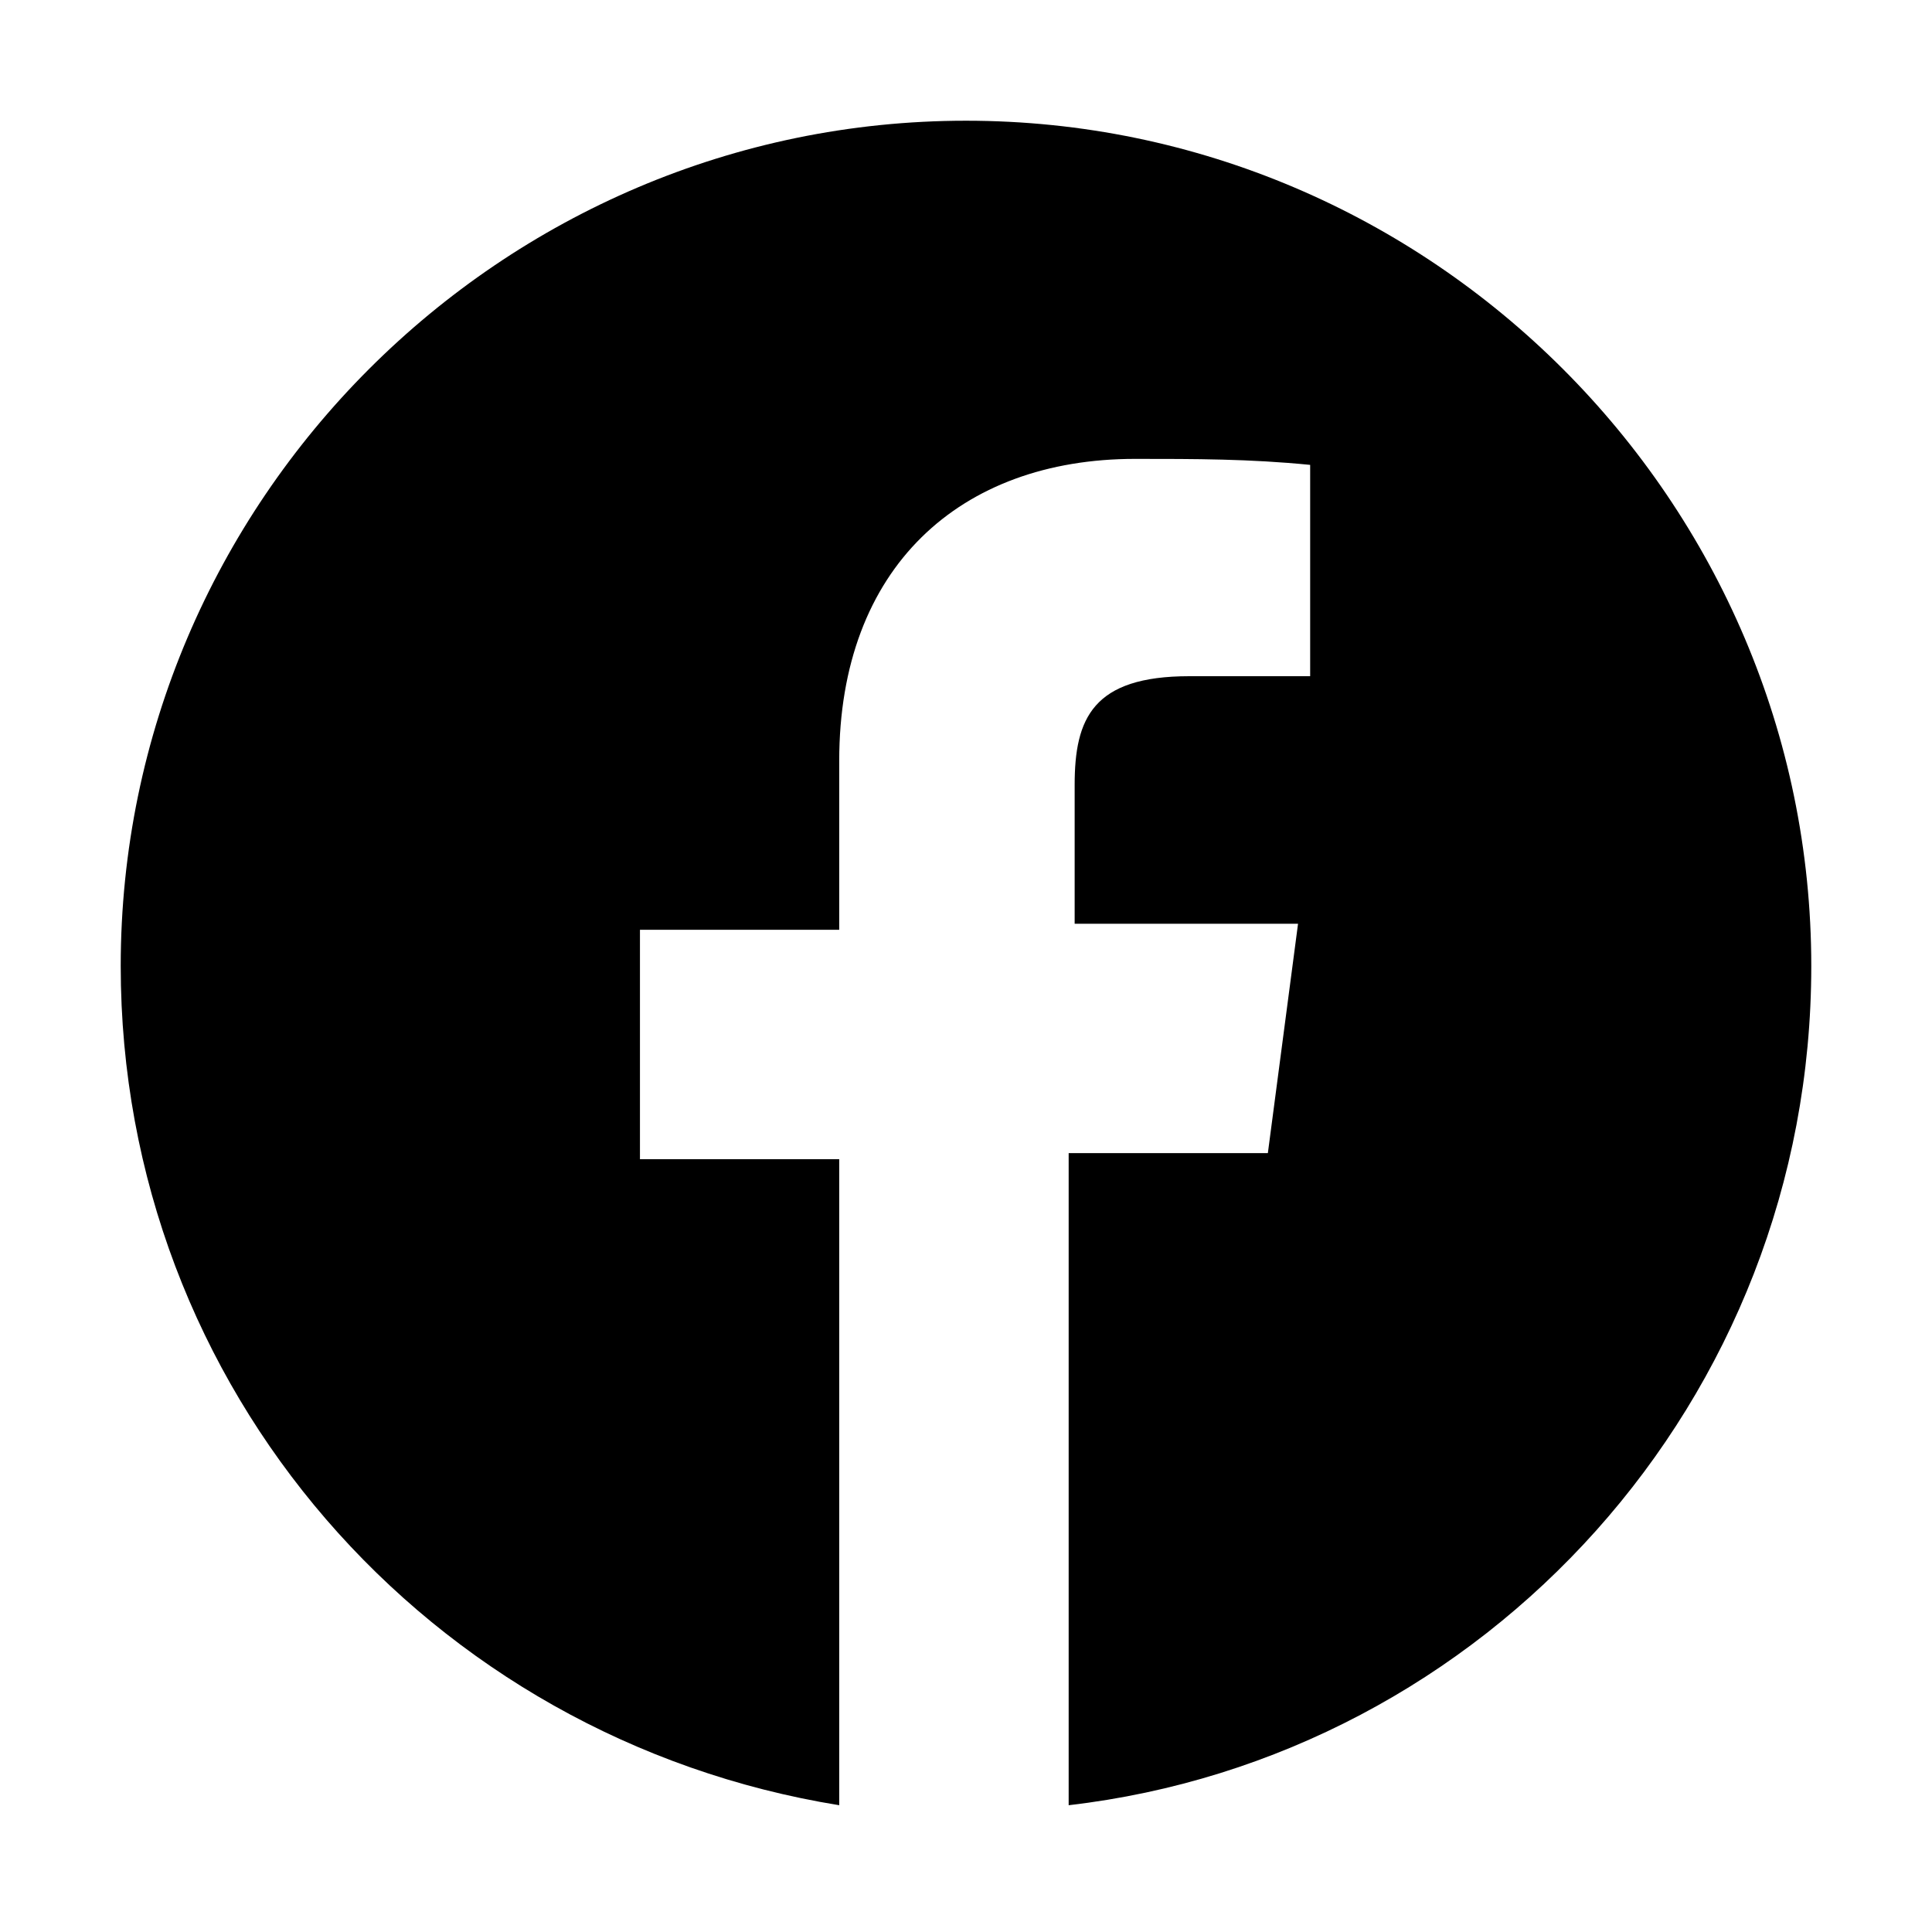
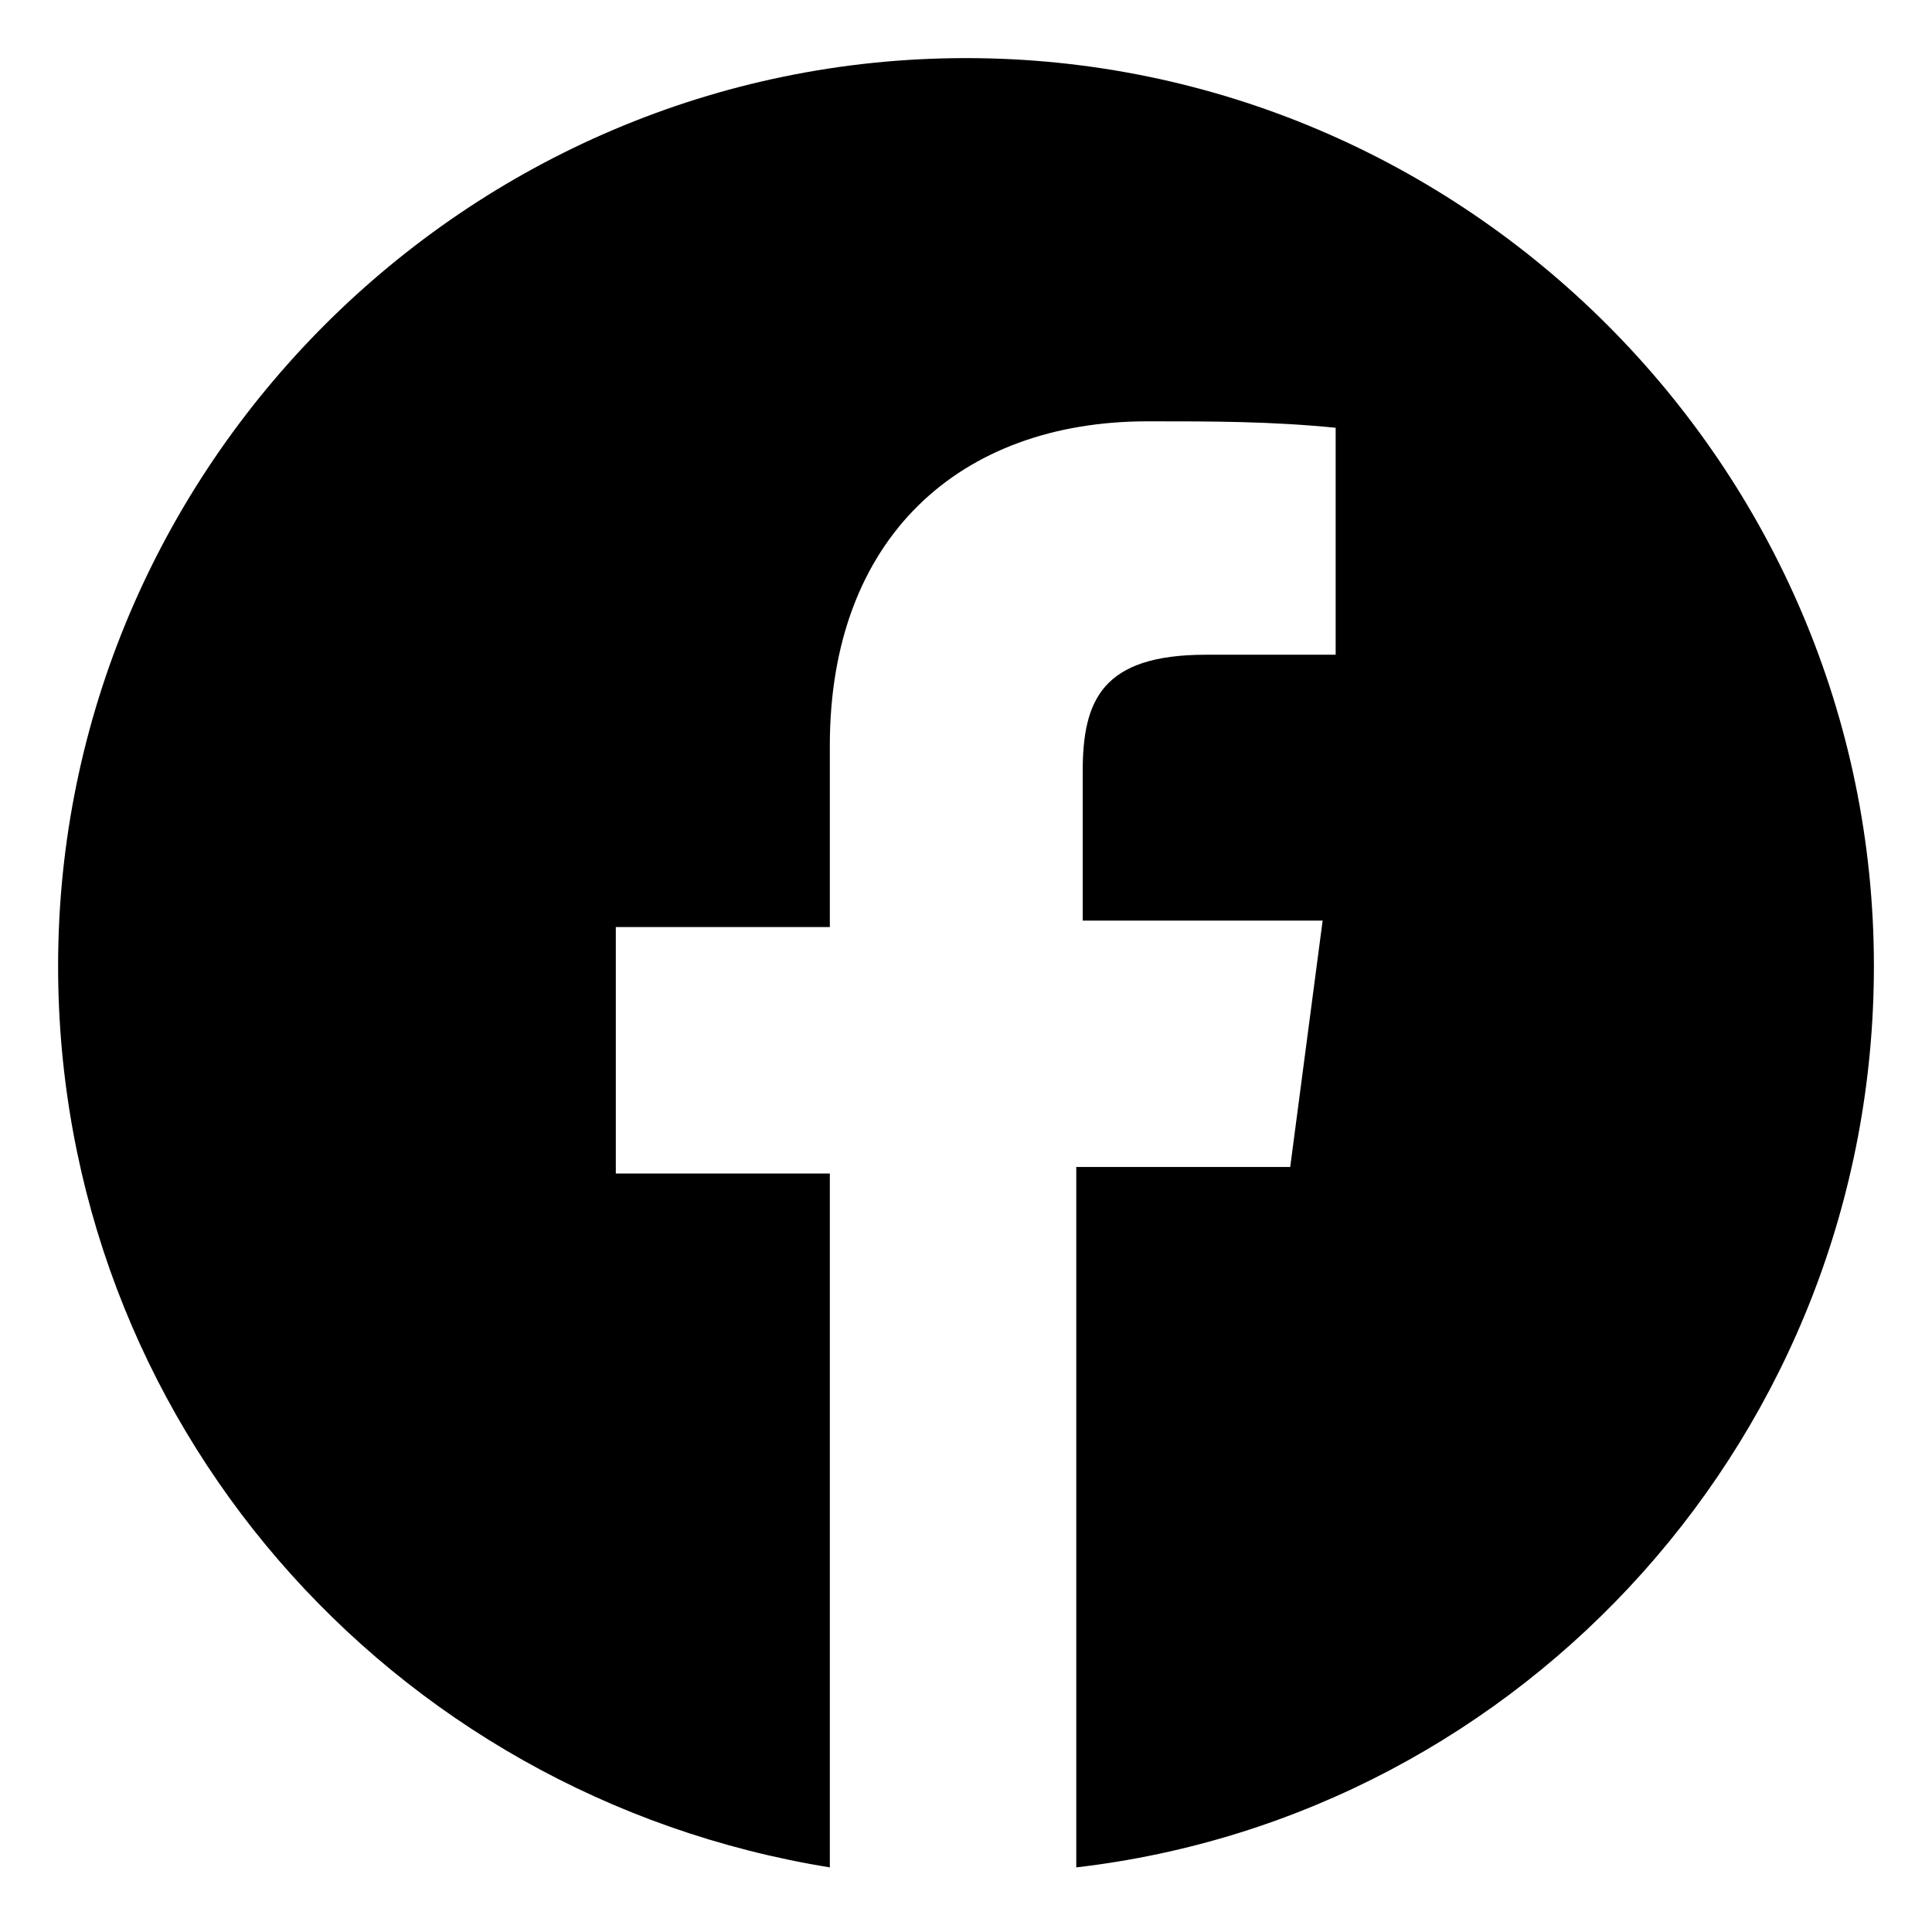
- <svg xmlns="http://www.w3.org/2000/svg" width="29" height="29" viewBox="0 0 29 29" fill="none">
-   <path d="M27.188 14.5C27.188 21.025 22.294 26.372 16.041 27.097V17.309H19.031L19.484 13.866H16.131V11.781C16.131 10.784 16.403 10.15 17.853 10.15H19.666V6.978C18.759 6.888 17.944 6.888 17.038 6.888C14.409 6.888 12.597 8.519 12.597 11.419V13.956H9.606V17.4H12.597V27.097C6.434 26.1 1.812 20.844 1.812 14.5C1.812 7.522 7.522 1.812 14.5 1.812C21.478 1.812 27.188 7.522 27.188 14.5Z" fill="black" />
+ <svg xmlns="http://www.w3.org/2000/svg" width="27" height="27" viewBox="0 0 27 27" fill="none">
+   <path d="M26.188 13.5C26.188 20.025 21.294 25.372 15.041 26.097V16.309H18.031L18.484 12.866H15.131V10.781C15.131 9.784 15.403 9.15 16.853 9.15H18.666V5.978C17.759 5.888 16.944 5.888 16.038 5.888C13.409 5.888 11.597 7.519 11.597 10.419V12.956H8.606V16.4H11.597V26.097C5.434 25.1 0.812 19.844 0.812 13.5C0.812 6.522 6.522 0.812 13.5 0.812C20.478 0.812 26.188 6.522 26.188 13.5Z" fill="black" />
</svg>
